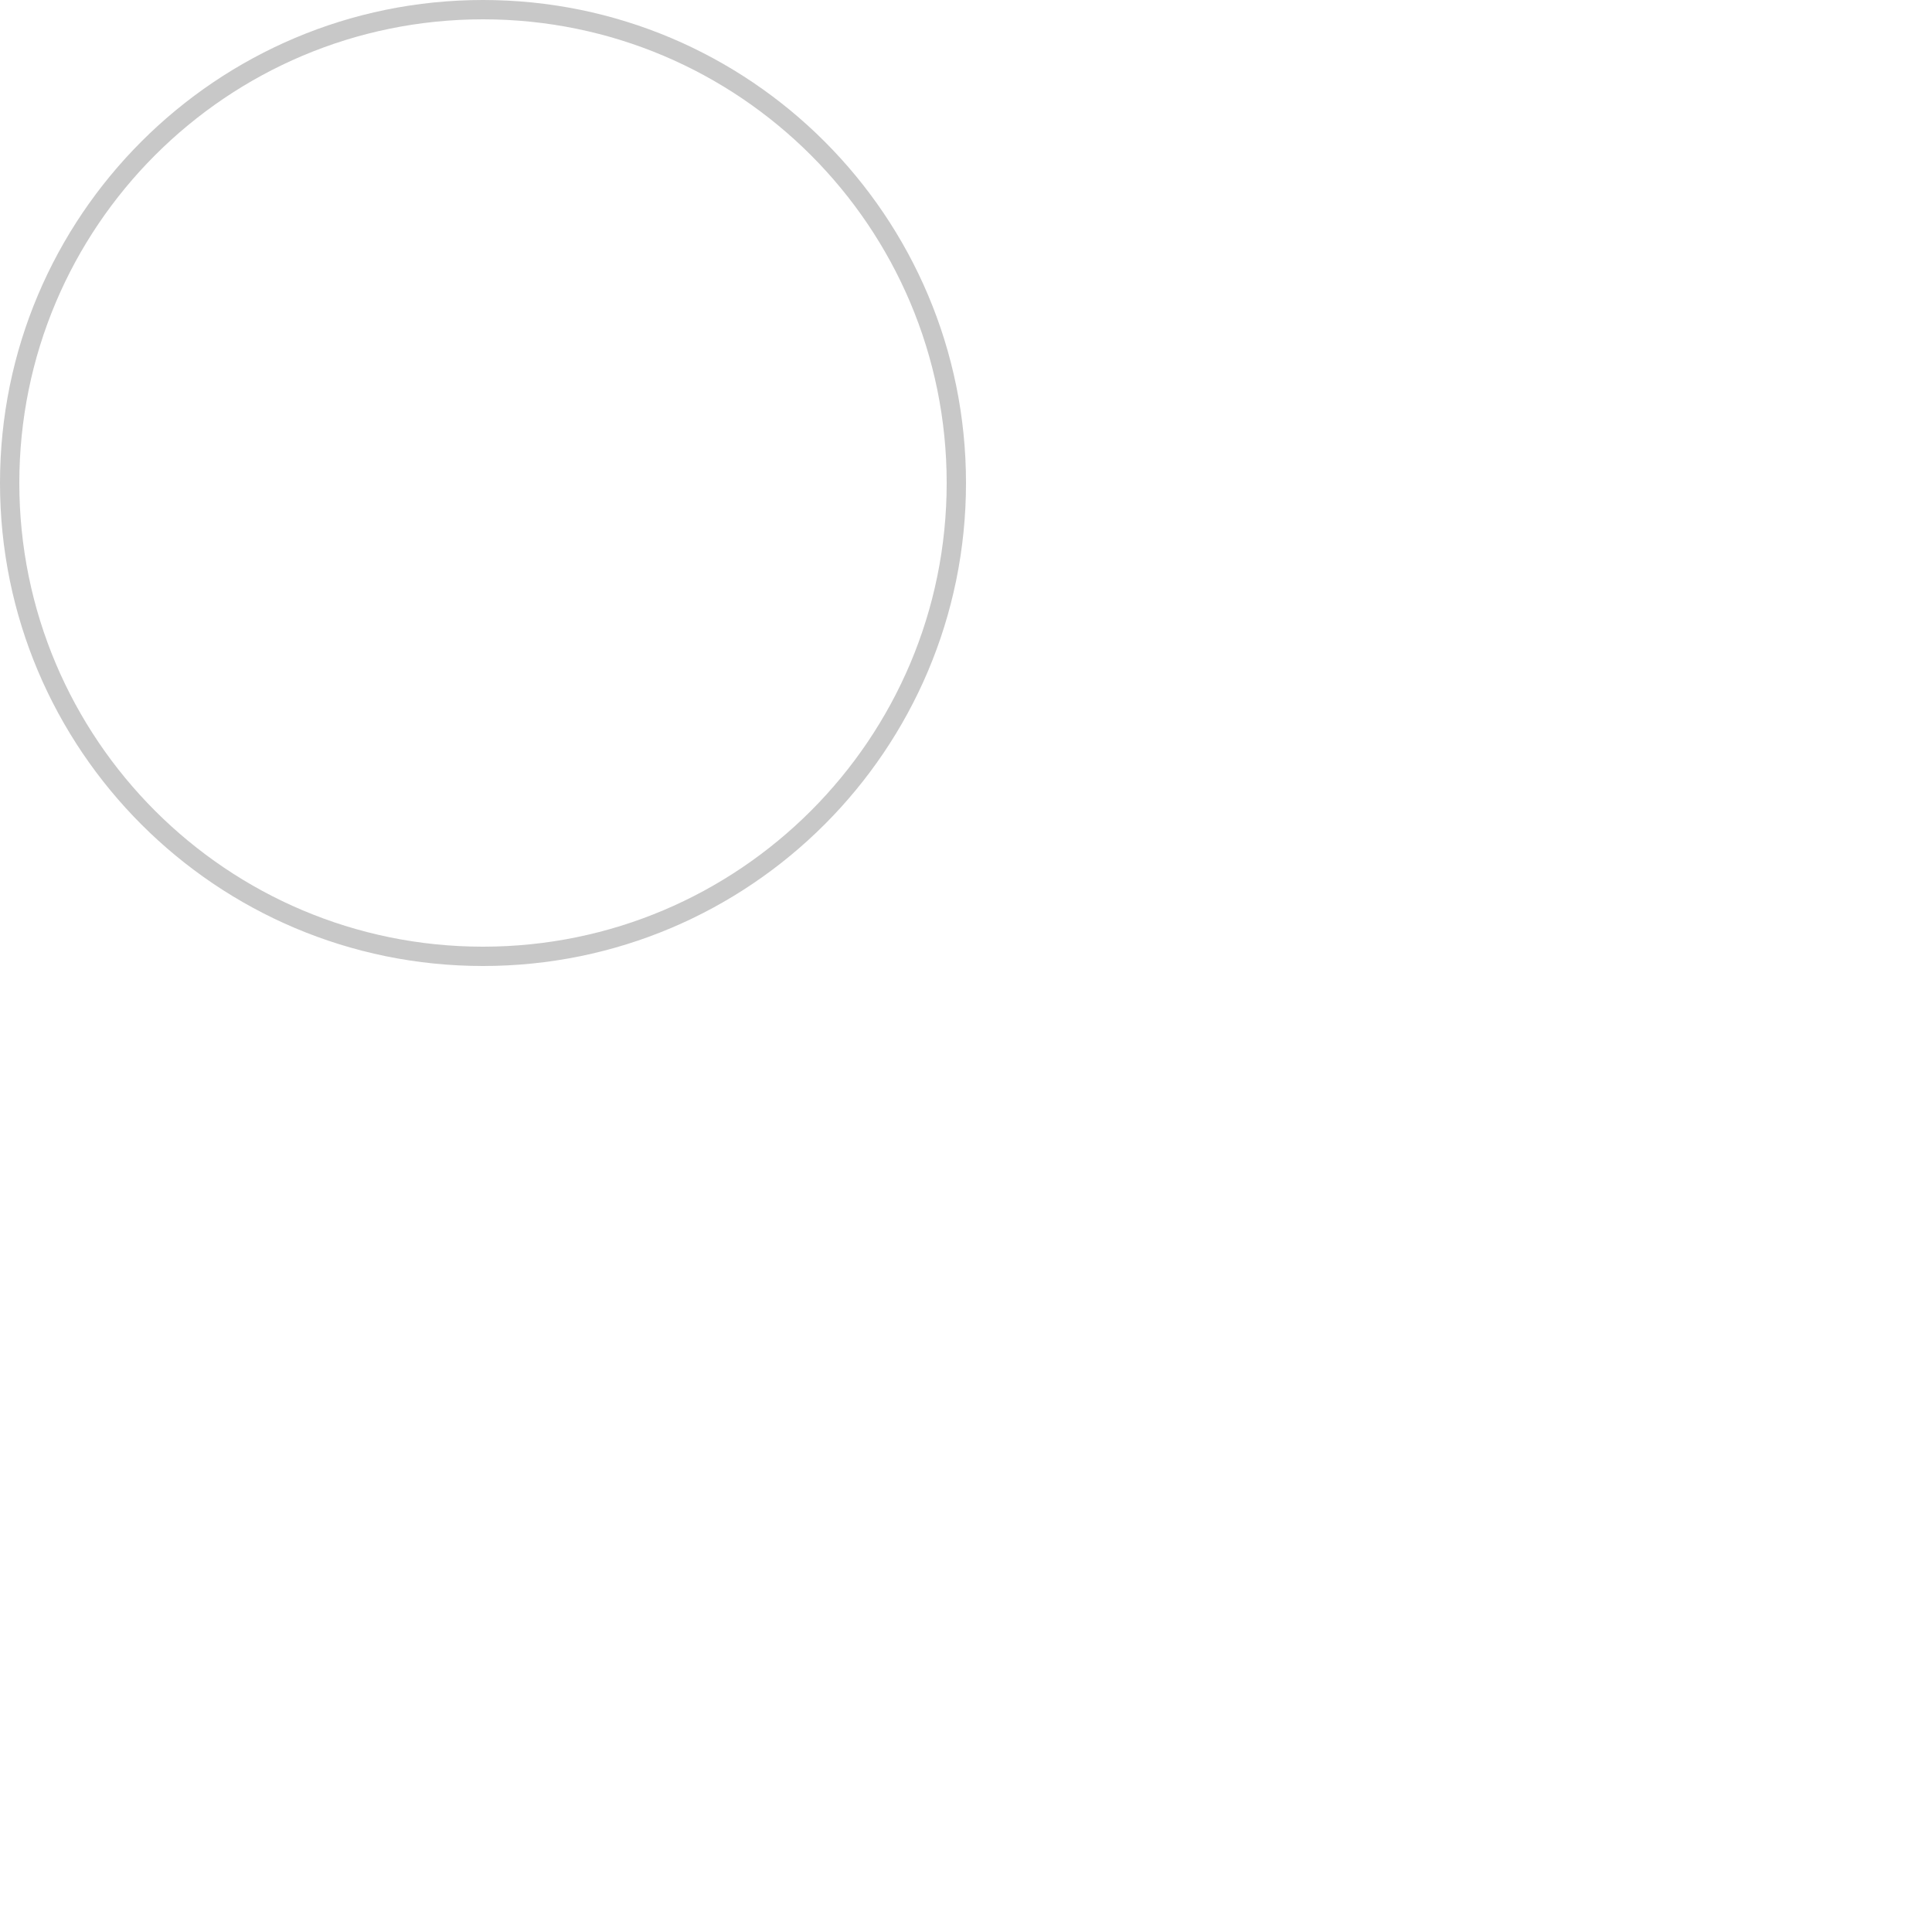
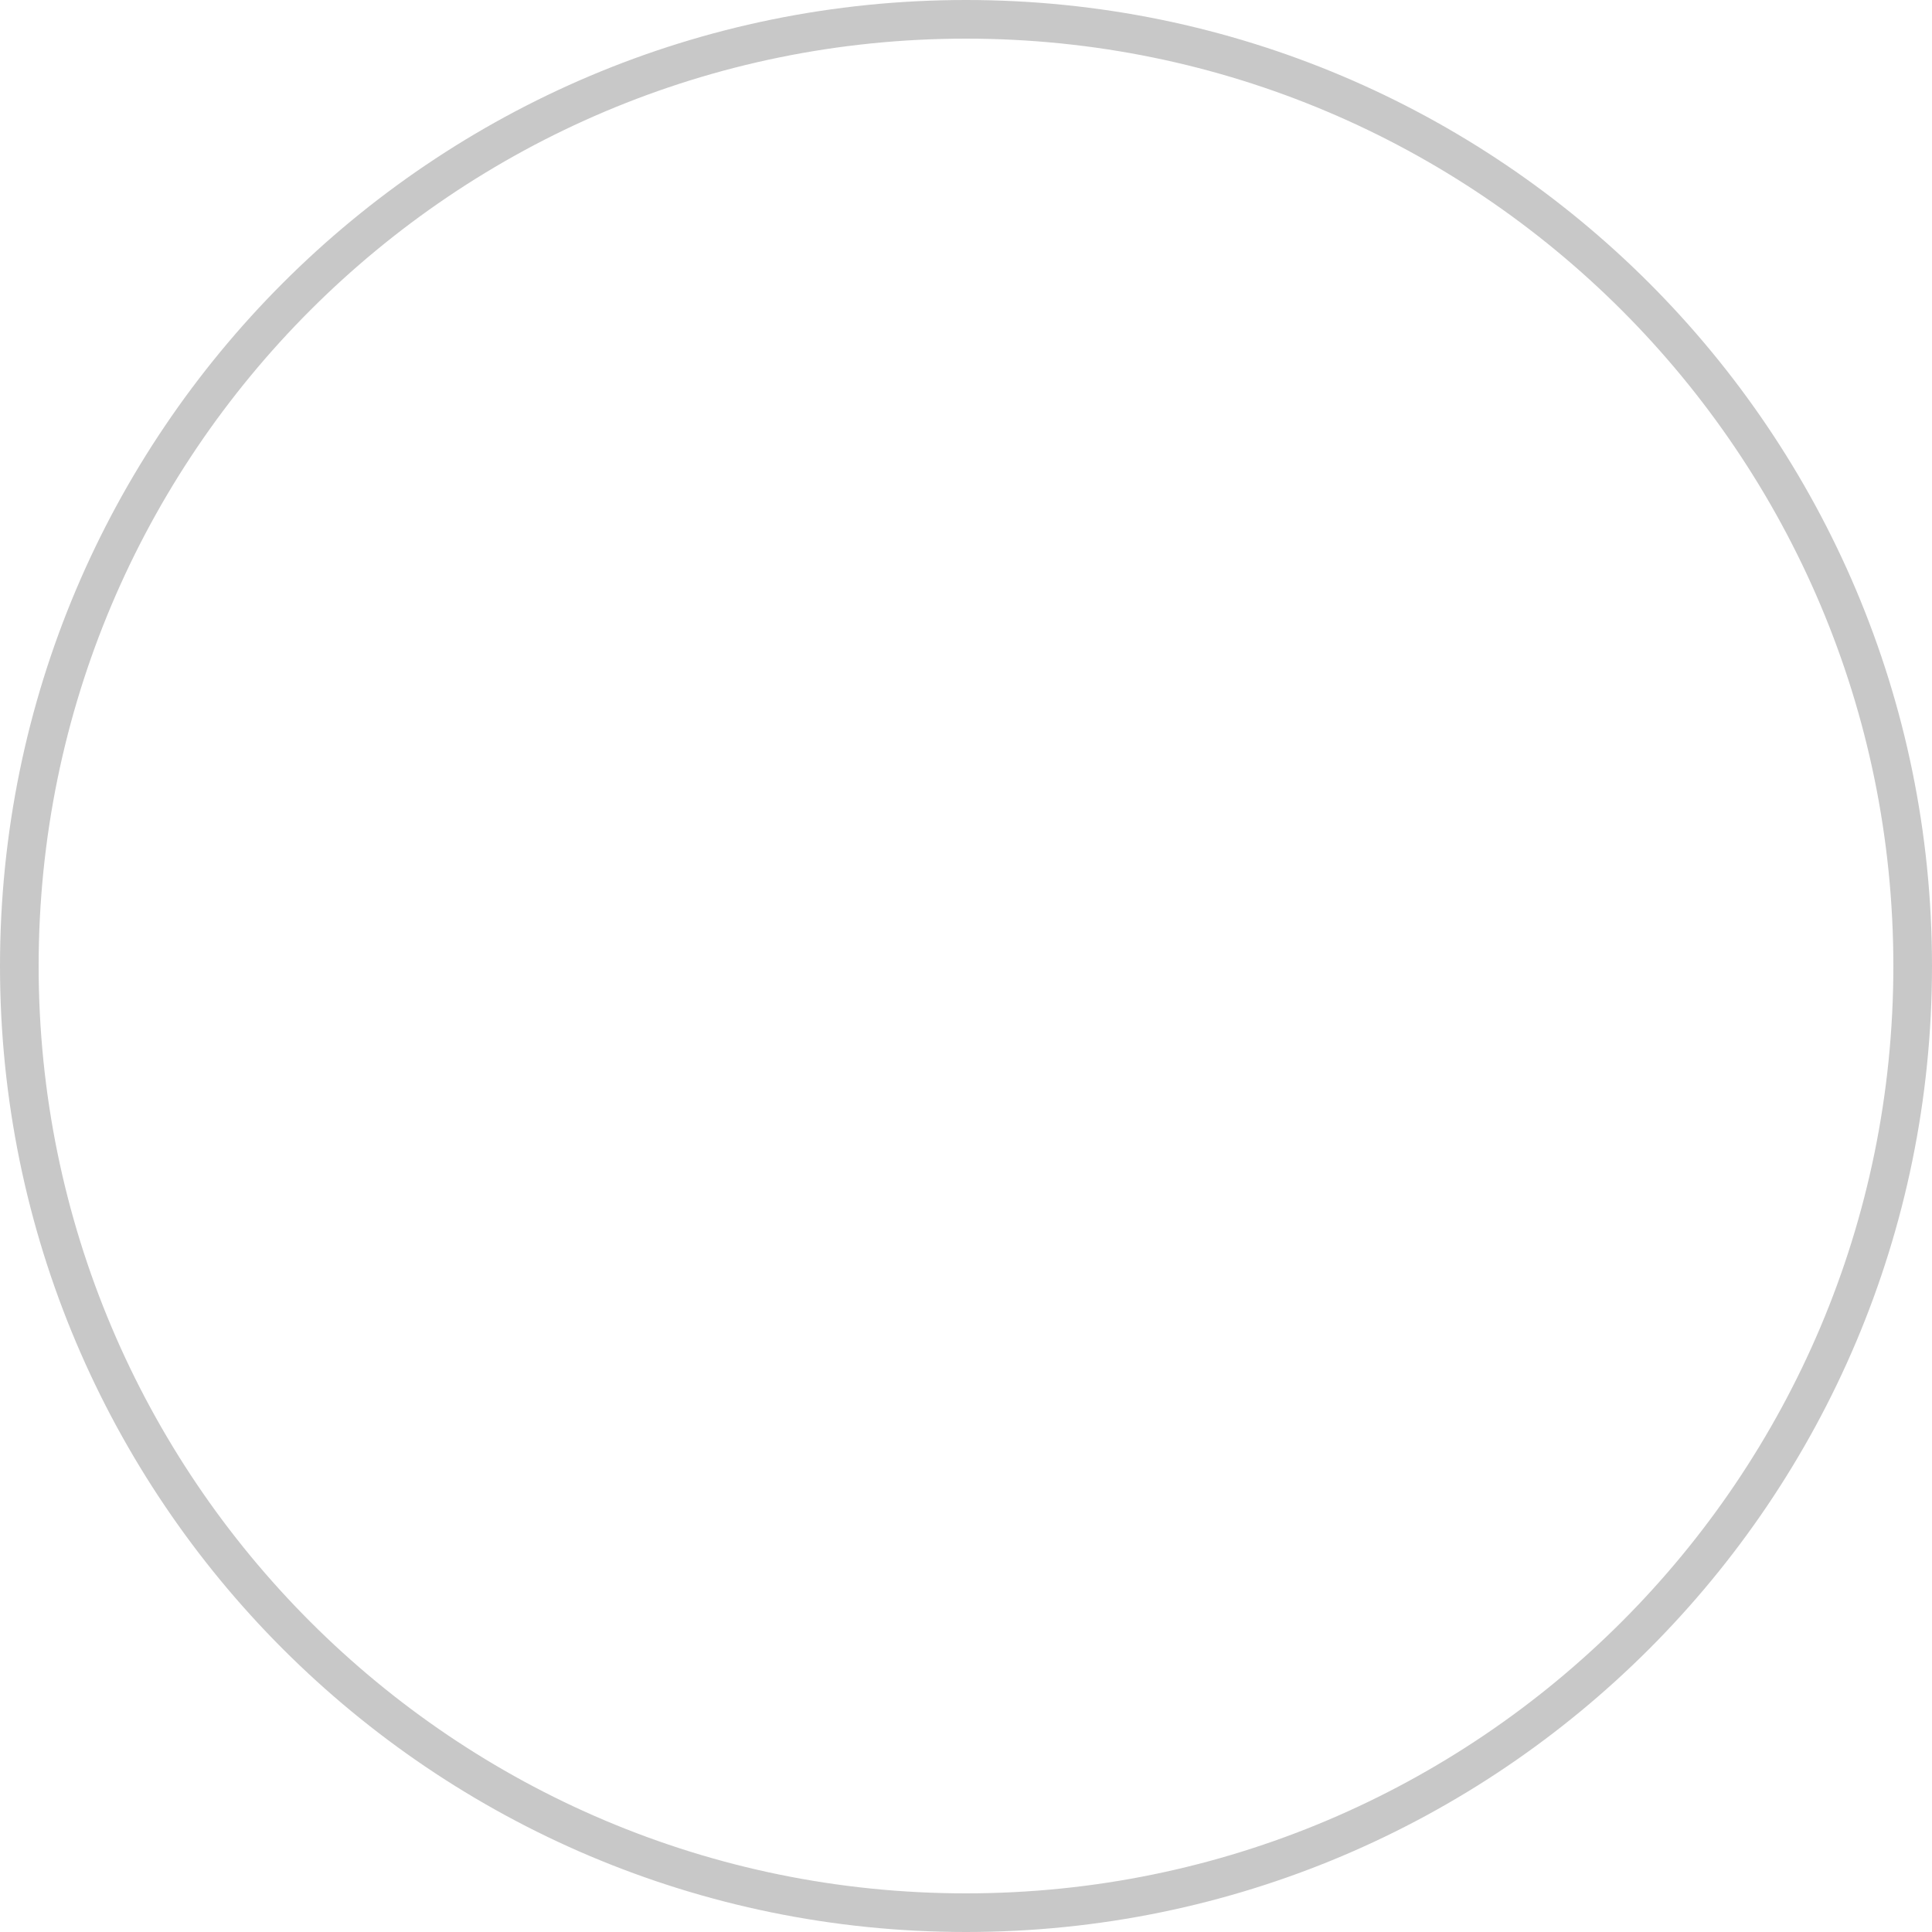
- <svg xmlns="http://www.w3.org/2000/svg" width="100" height="100" version="1.1">
+ <svg xmlns="http://www.w3.org/2000/svg" version="1.1">
  <g stroke="none" stroke-width="1" fill="none" fill-rule="evenodd">
    <g transform="translate(-720, -30)">
      <g transform="translate(720, 30)">
        <path d="M25,49.5 C38.531,49.5 49.5,38.531 49.5,25 C49.5,11.469 38.531,0.5 25,0.5 C11.469,0.5 0.5,11.469 0.5,25 C0.5,38.531 11.469,49.5 25,49.5 Z" stroke="#C8C8C8" />
      </g>
    </g>
  </g>
</svg>
